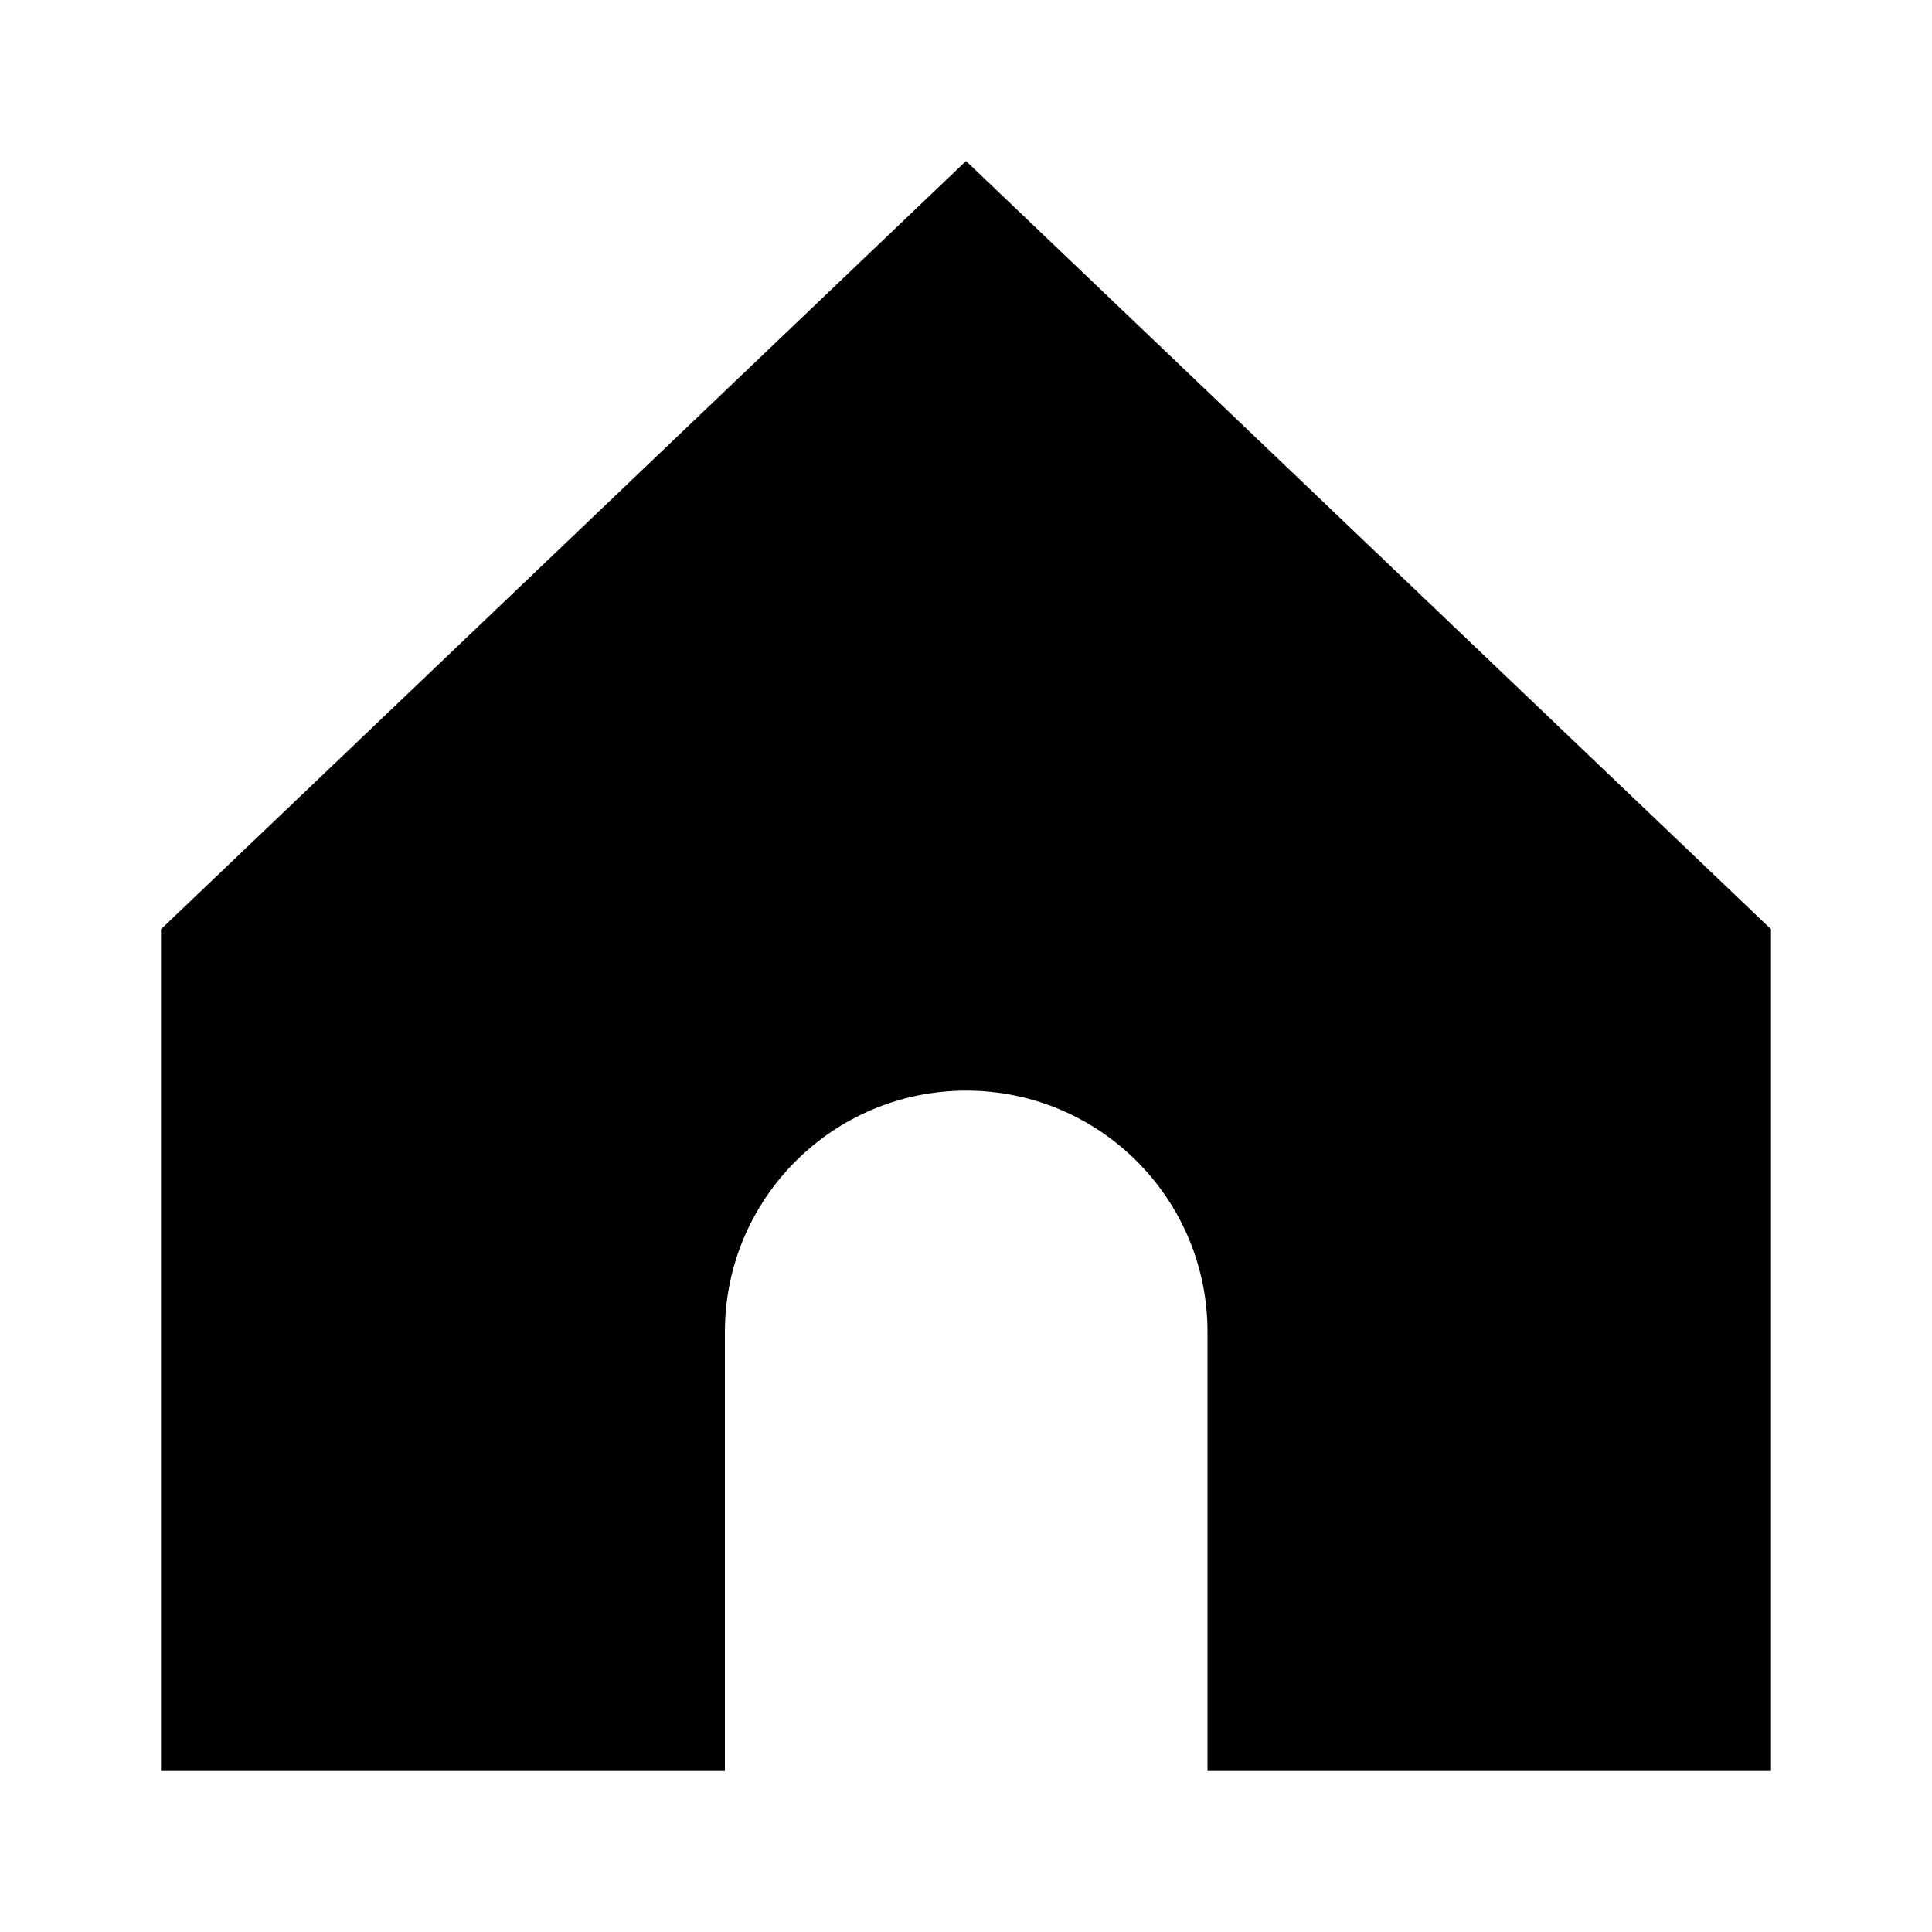
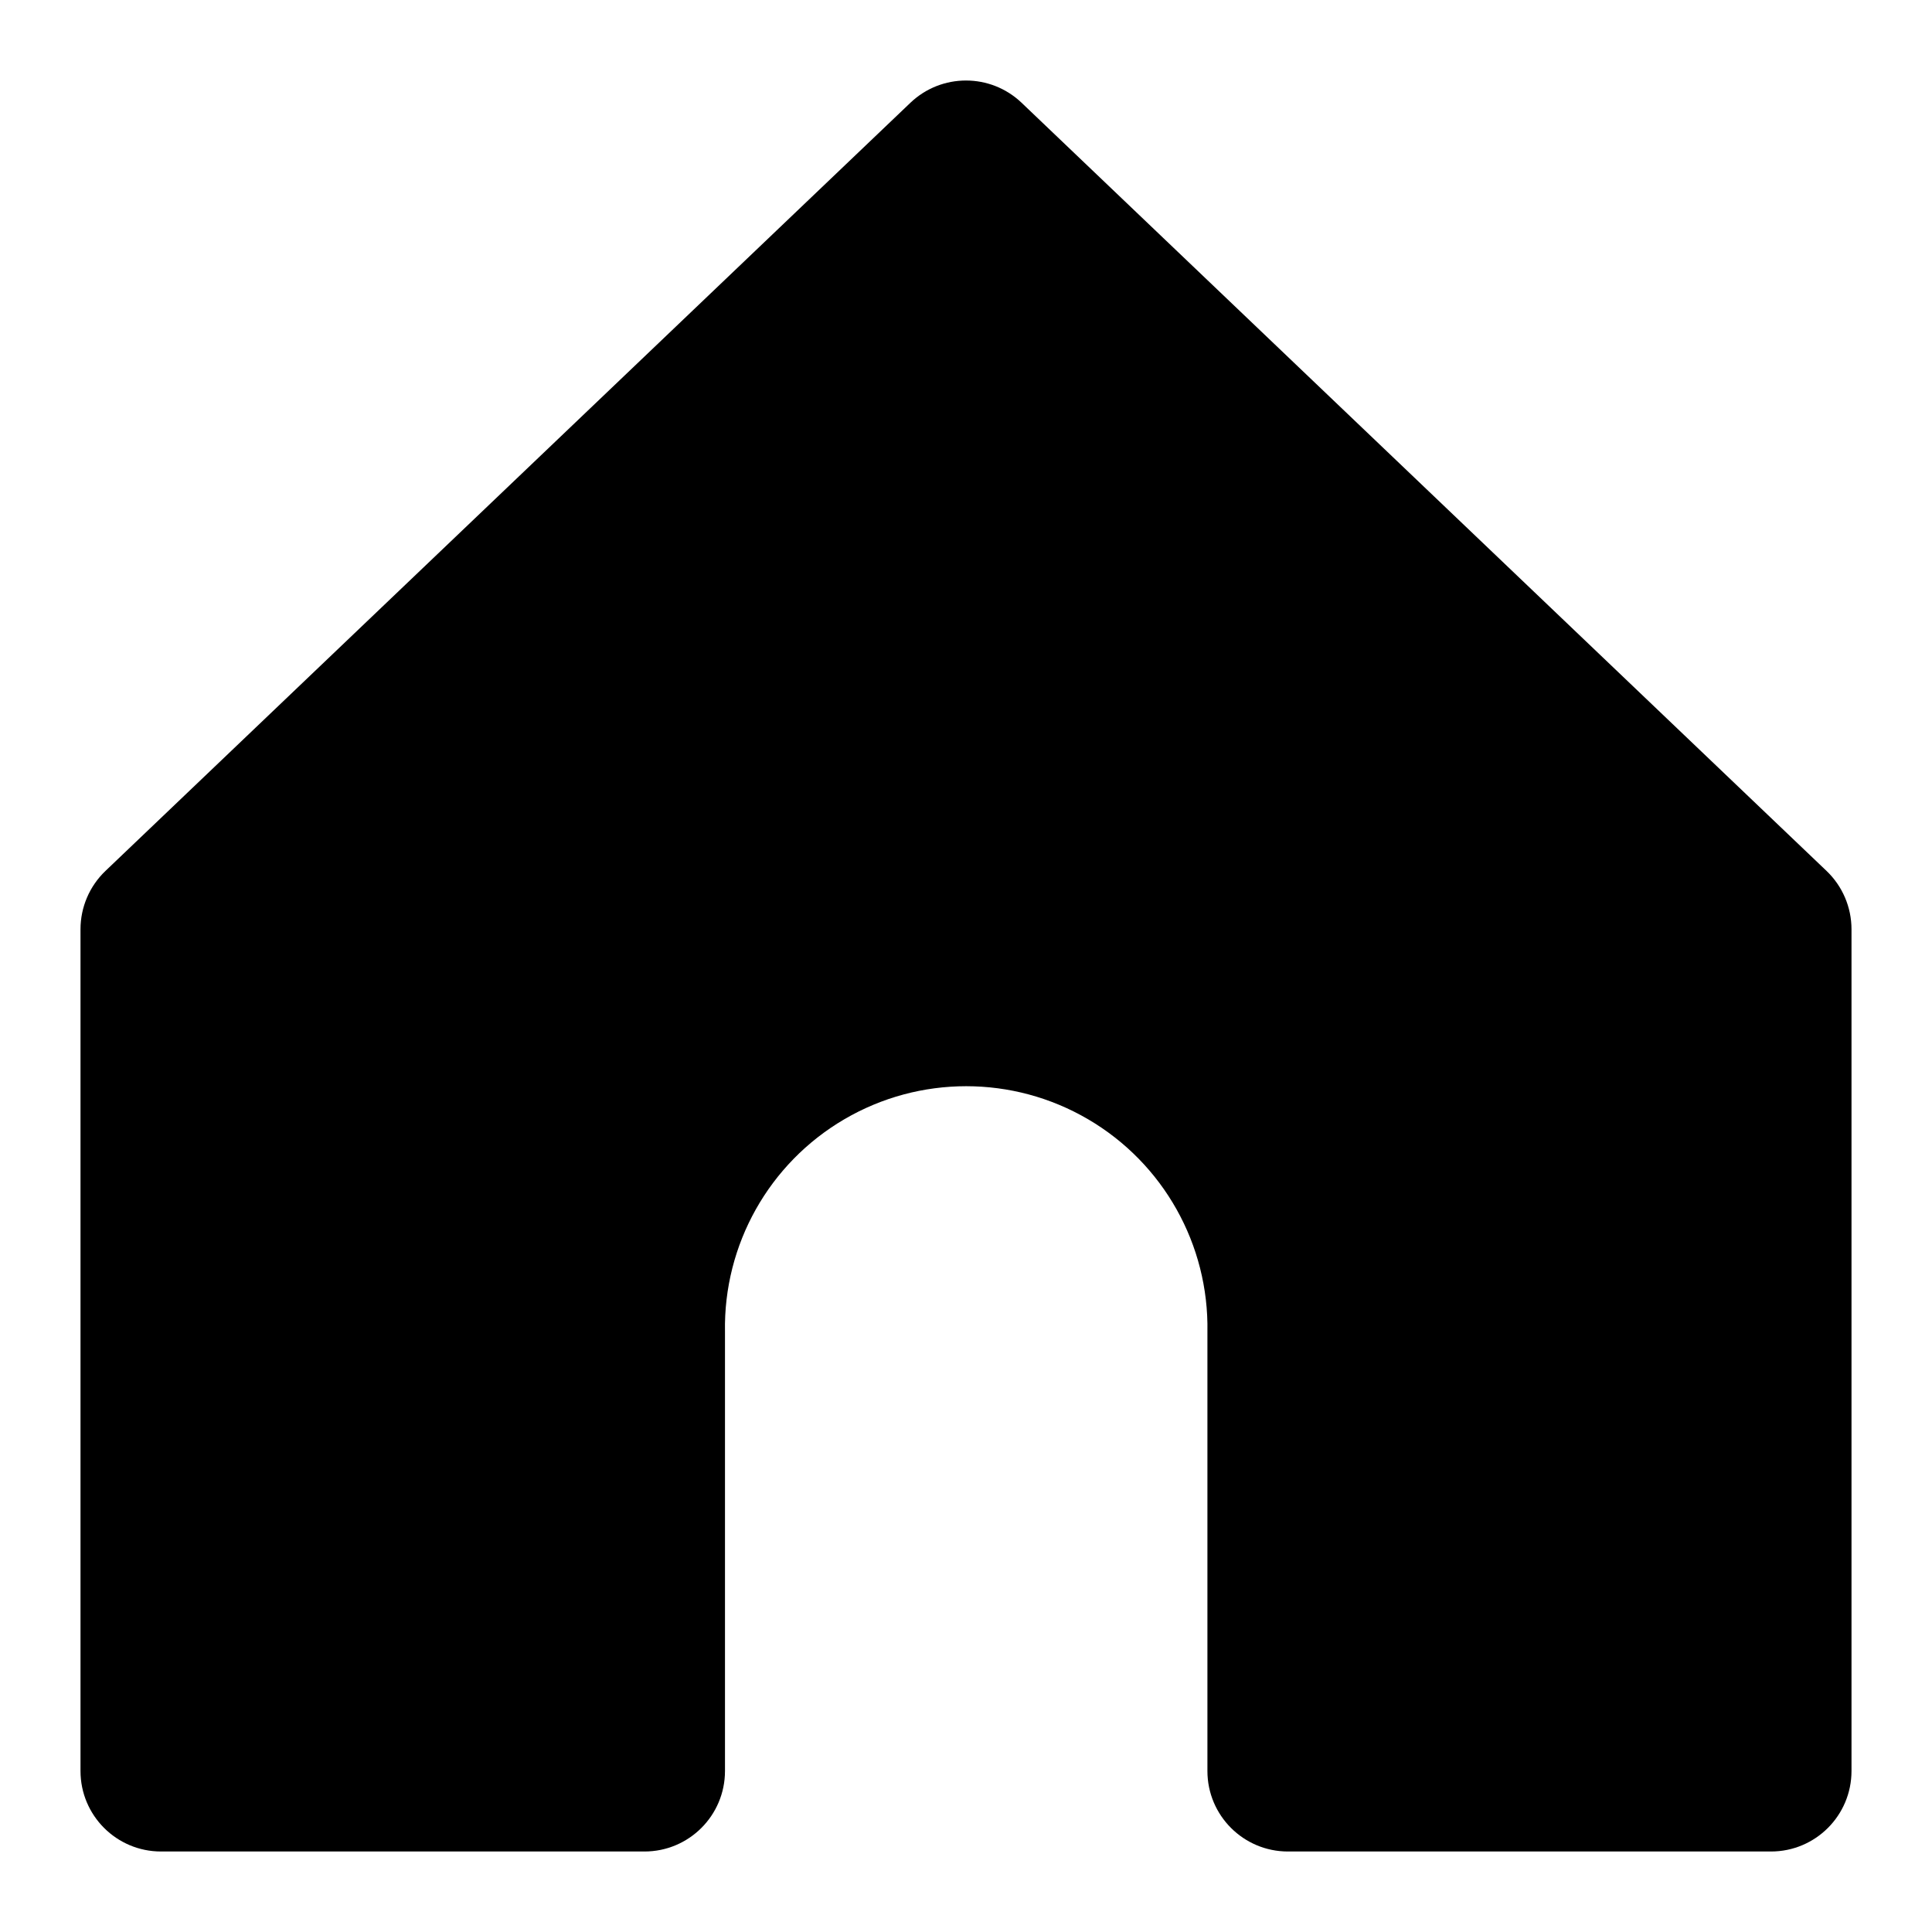
- <svg aria-label="Home" class="x1lliihq x1n2onr6 x5n08af" role="img" viewBox="0 0 24 24">
-   <path d="M9.005 16.545a2.997 2.997 0 0 1 2.997-2.997A2.997 2.997 0 0 1 15 16.545V22h7V11.543L12 2 2 11.543V22h7.005Z" />
+ <svg aria-label="Home" className="x1lliihq x1n2onr6 x5n08af" fill="currentColor" height="24" role="img" viewBox="0 0 24 24" width="24">
+   <path d="M22 23h-6.001a1 1 0 0 1-1-1v-5.455a2.997 2.997 0 1 0-5.993 0V22a1 1 0 0 1-1 1H2a1 1 0 0 1-1-1V11.543a1.002 1.002 0 0 1 .31-.724l10-9.543a1.001 1.001 0 0 1 1.38 0l10 9.543a1.002 1.002 0 0 1 .31.724V22a1 1 0 0 1-1 1Z" />
</svg>
